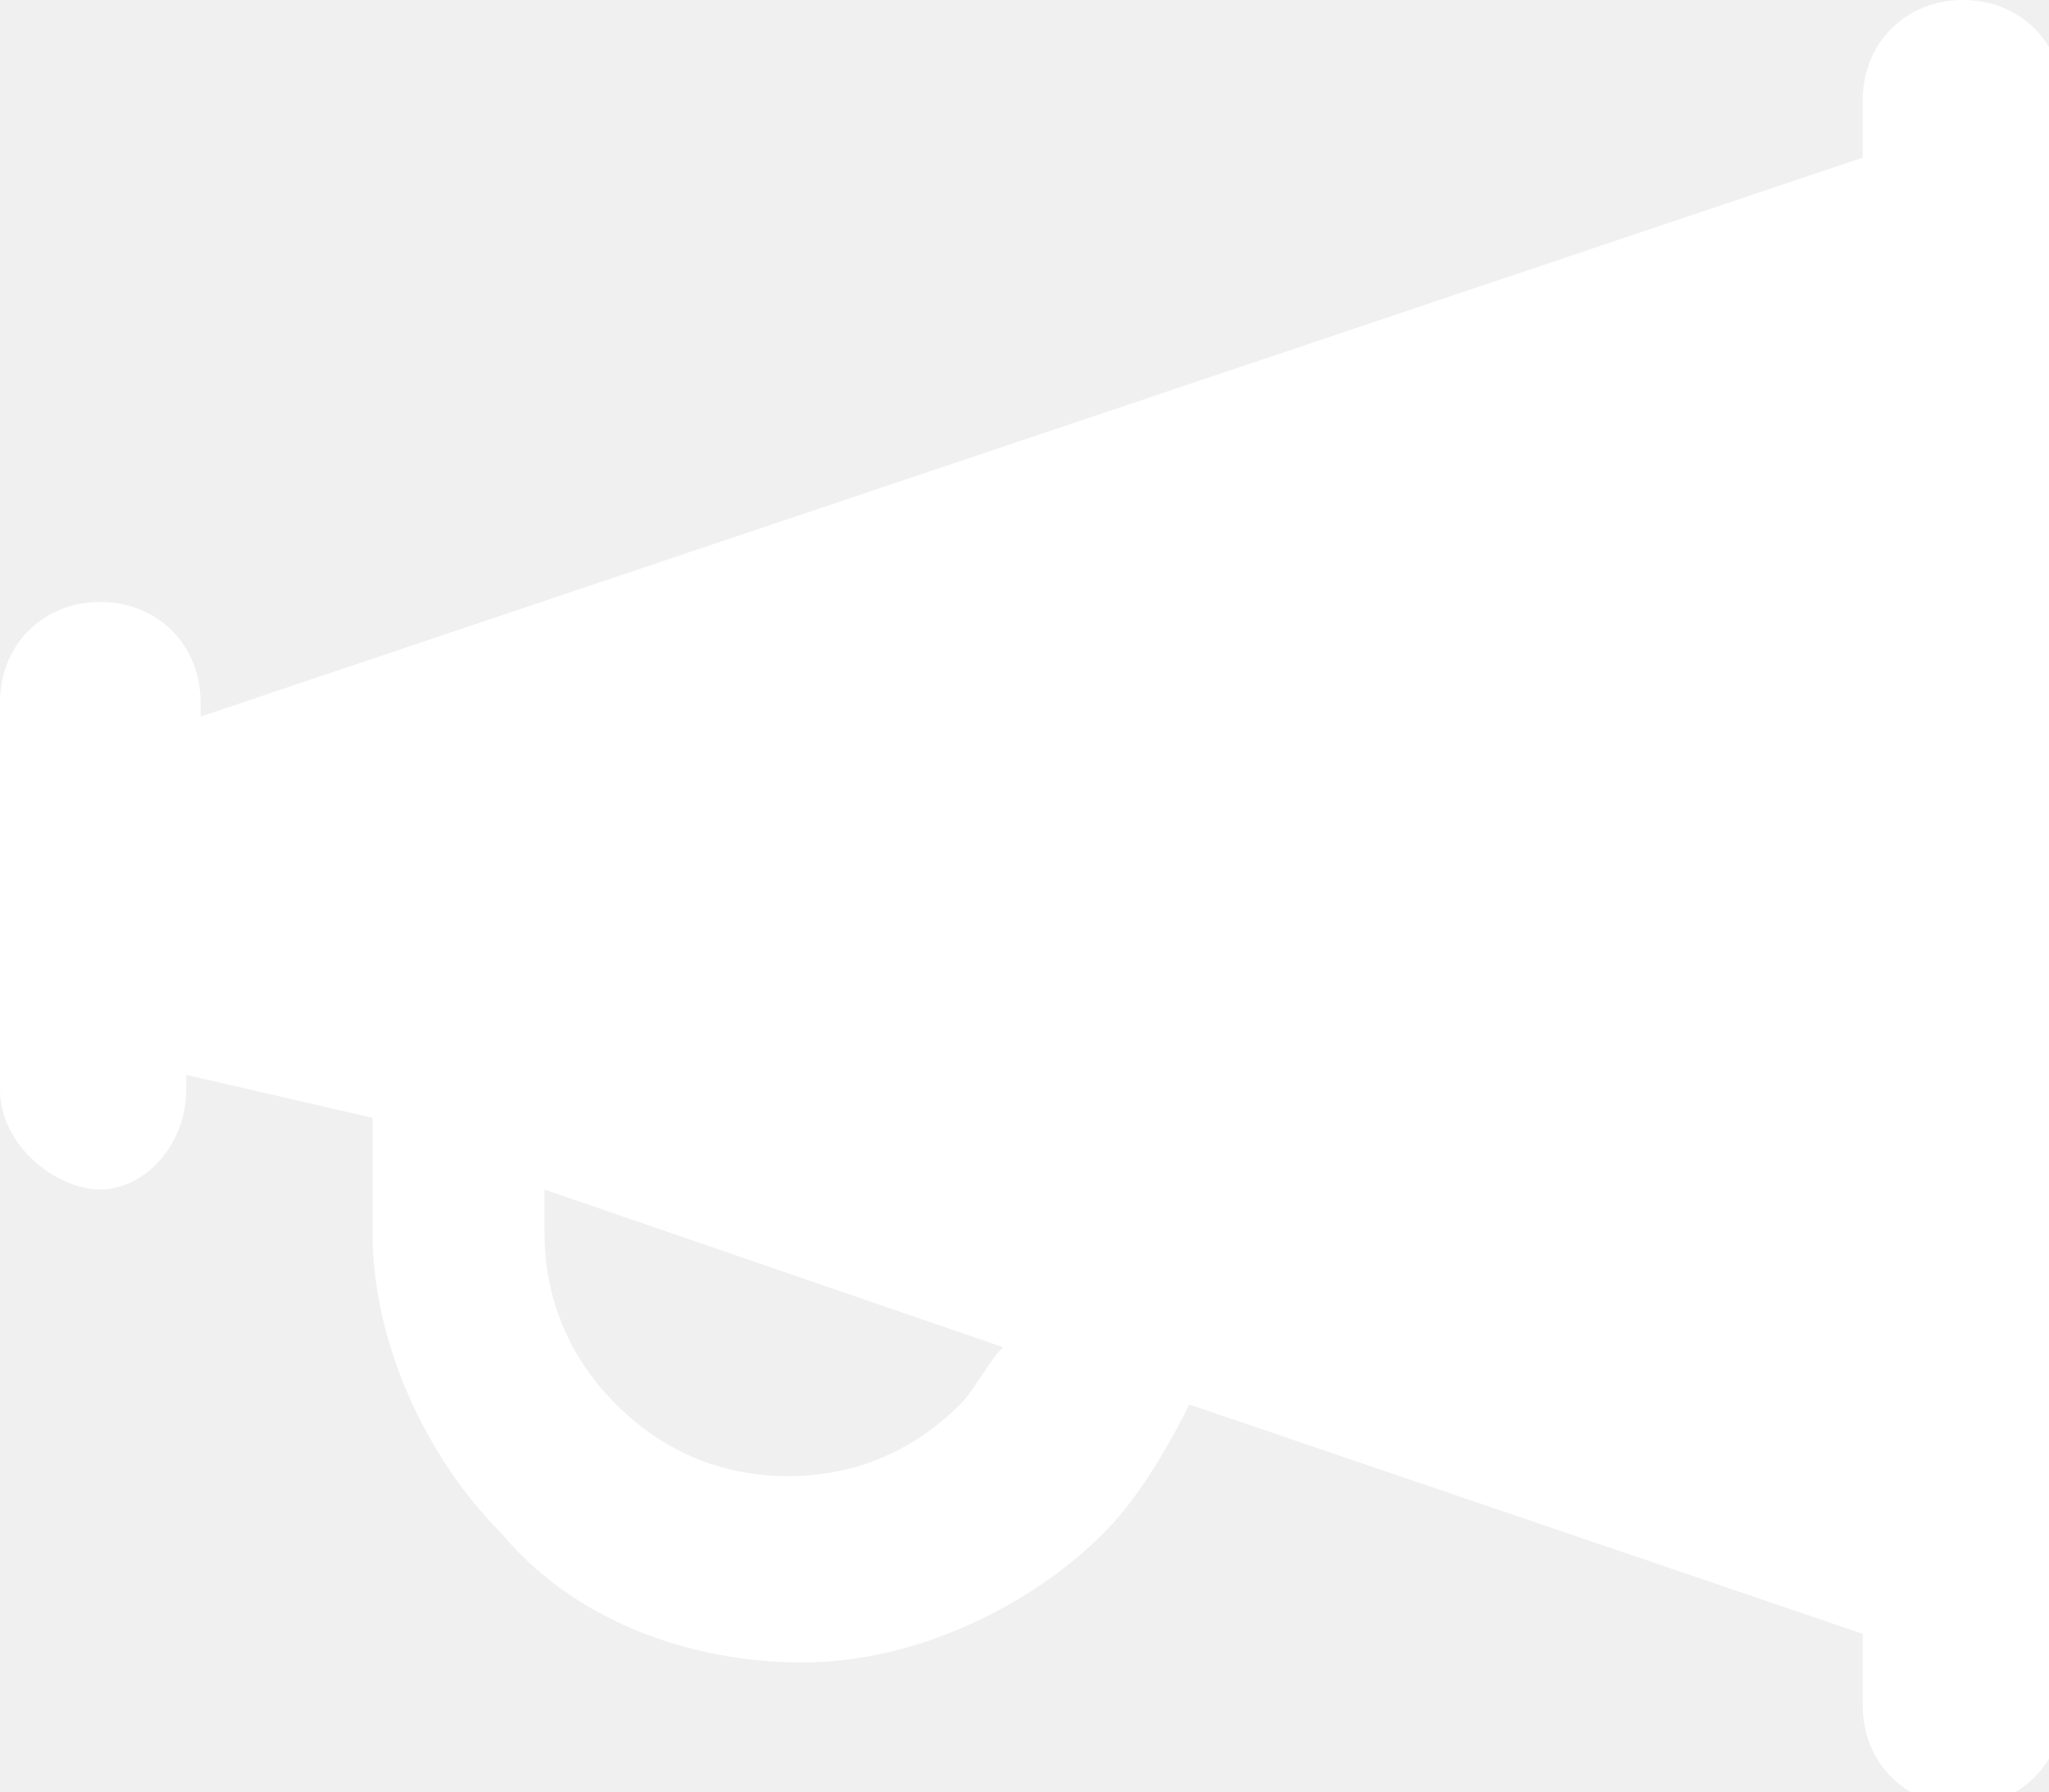
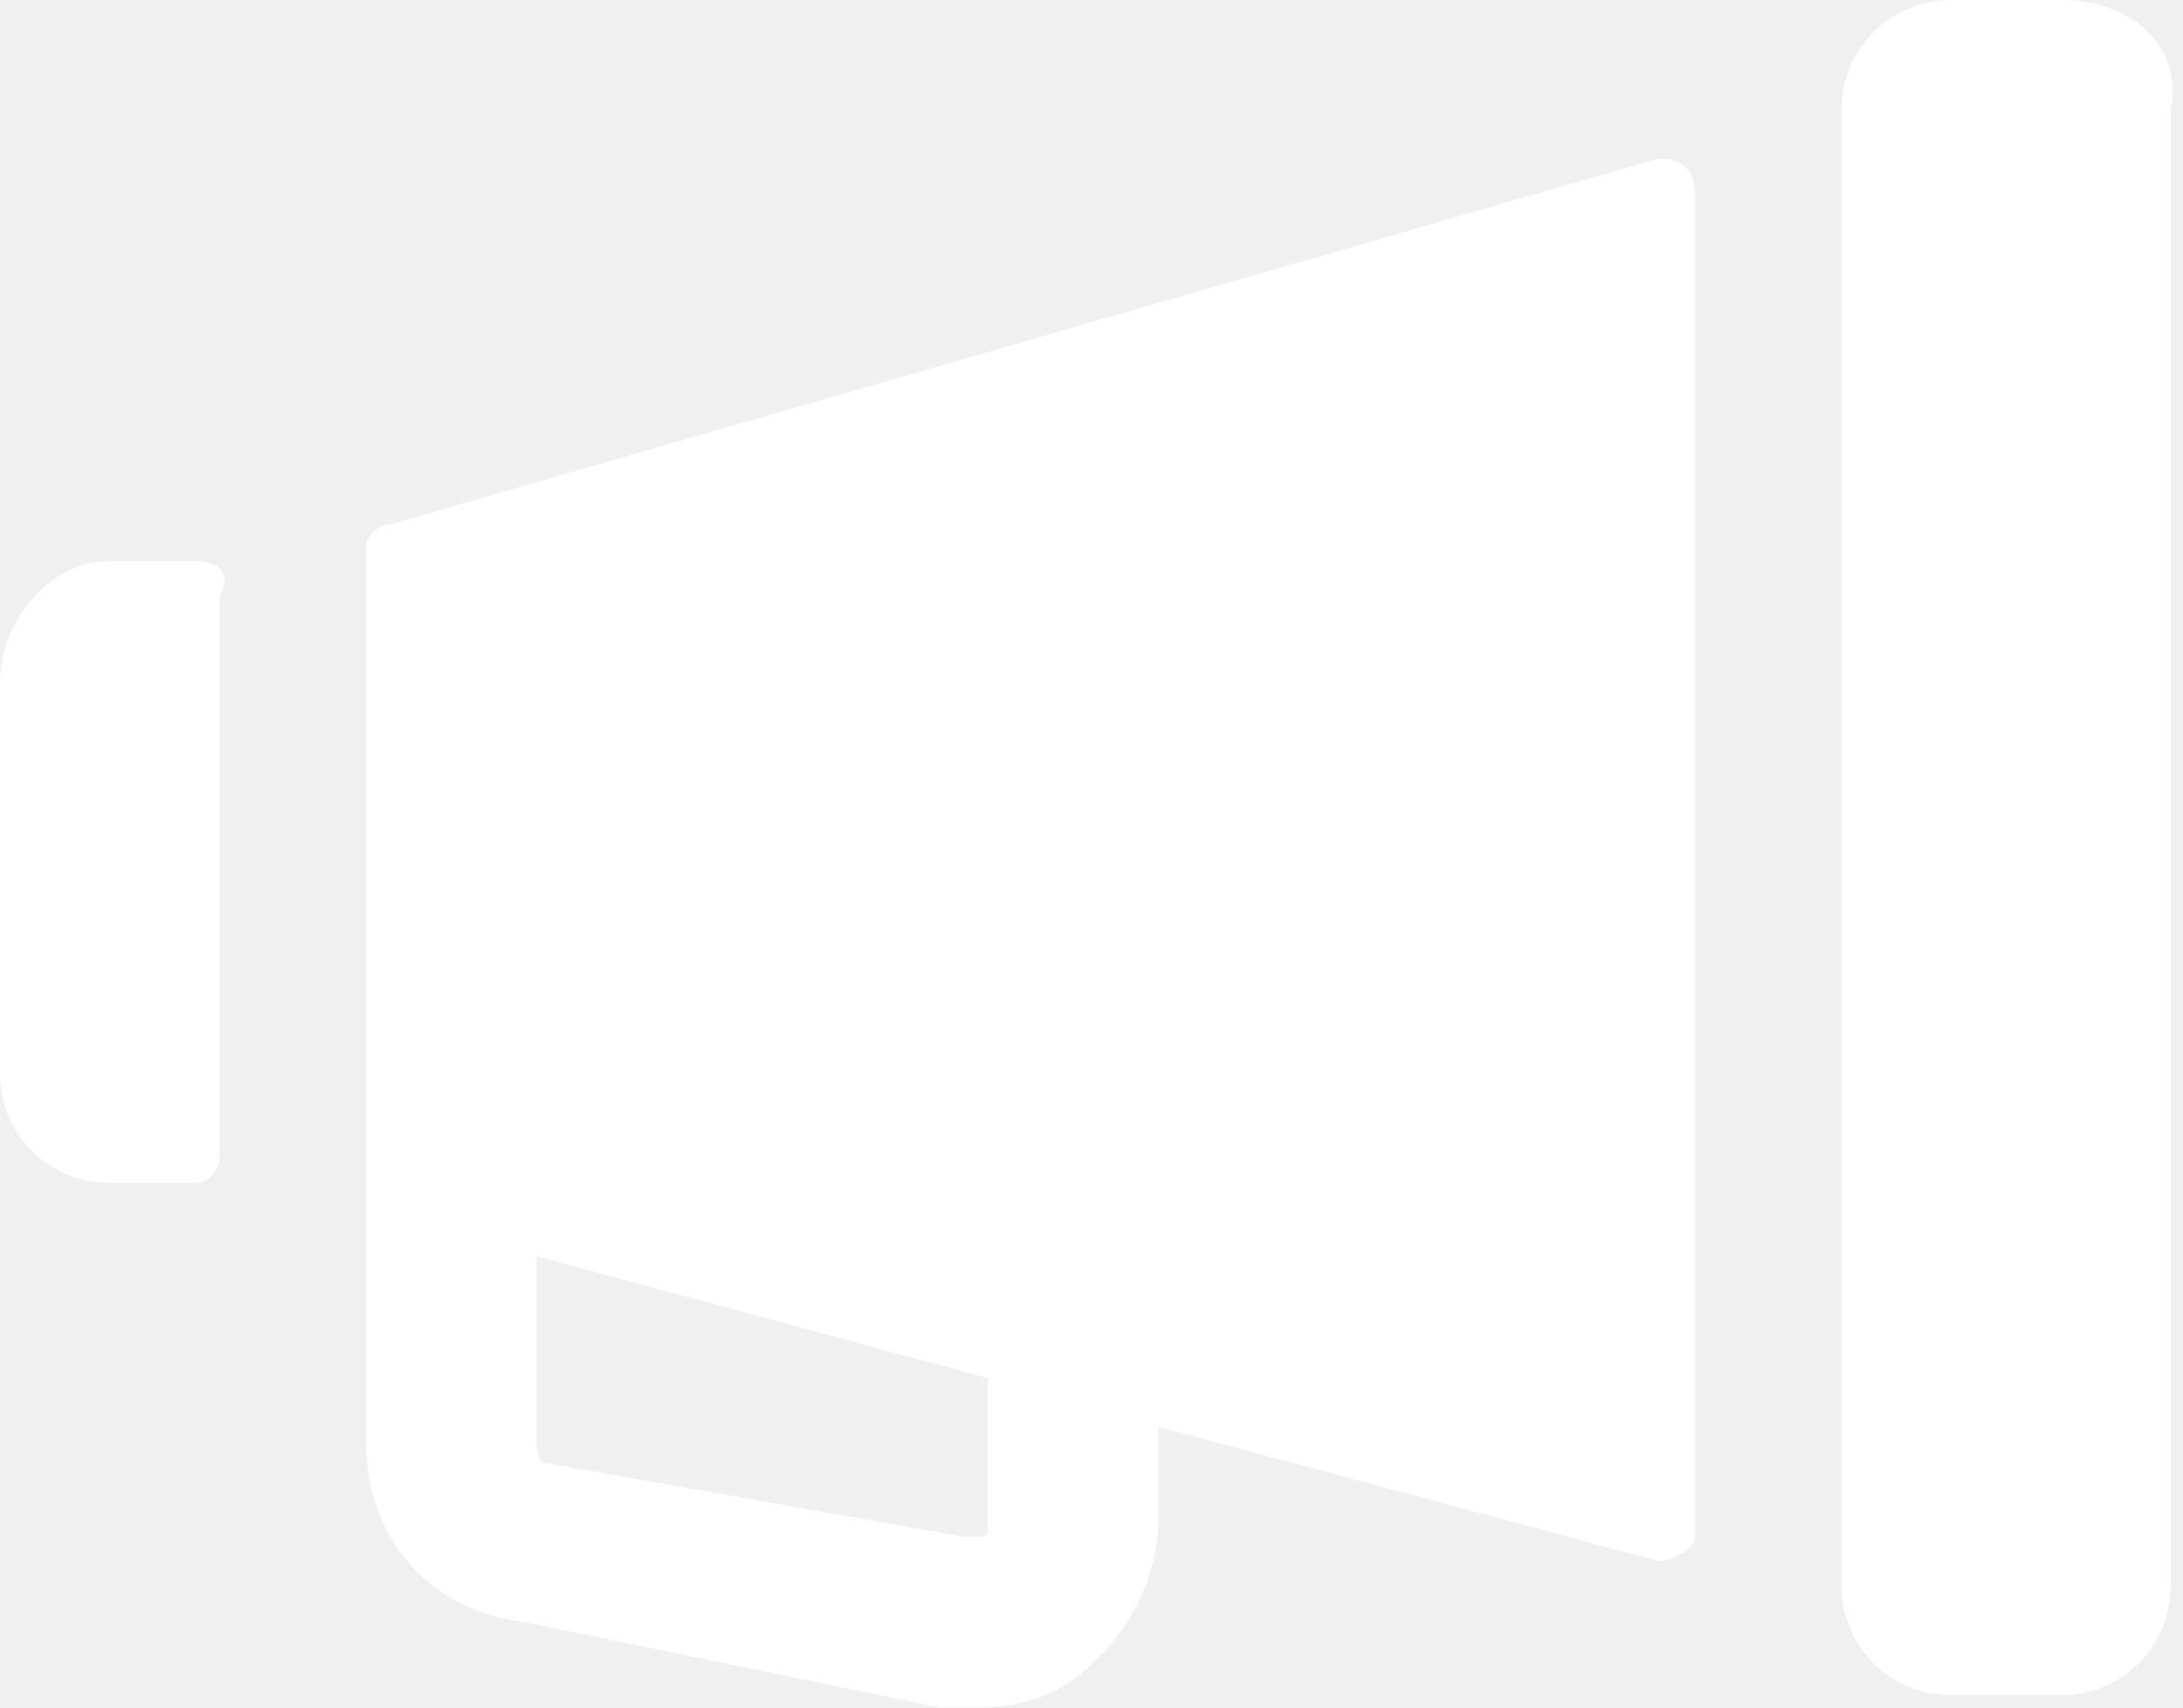
- <svg xmlns="http://www.w3.org/2000/svg" version="1.1" id="圖層_1" x="0px" y="0px" viewBox="0 0 14.3 12.5" style="enable-background:new 0 0 14.3 12.5;" xml:space="preserve">
+ <svg xmlns="http://www.w3.org/2000/svg" version="1.1" id="圖層_1" x="0px" y="0px" viewBox="0 0 17.9 14" style="enable-background:new 0 0 17.9 14;" xml:space="preserve">
  <style type="text/css">
	.st0{fill:#FFFFFF;}
</style>
-   <path class="st0" d="M13,0.7C13,0.3,13.3,0,13.7,0c0.4,0,0.7,0.3,0.7,0.7v11.2c0,0.4-0.3,0.7-0.7,0.7c-0.4,0-0.7-0.3-0.7-0.7v-0.5  L8.3,9.8c-0.2,0.4-0.4,0.7-0.6,0.9c-0.5,0.5-1.3,0.9-2.1,0.9c-0.8,0-1.6-0.3-2.1-0.9c-0.5-0.5-0.9-1.3-0.9-2.1V7.8L1.3,7.5v0.1  C1.3,8,1,8.3,0.7,8.3S0,8,0,7.6V4.9c0-0.4,0.3-0.7,0.7-0.7s0.7,0.3,0.7,0.7v0.1L13,1.1V0.7L13,0.7z M7,9.4L3.8,8.3v0.3  c0,0.5,0.2,0.9,0.5,1.2c0.3,0.3,0.7,0.5,1.2,0.5c0.5,0,0.9-0.2,1.2-0.5C6.8,9.7,6.9,9.5,7,9.4z" />
+   <g>
+     <g>
+       <path class="st0" d="M16.9,0H16c-0.5,0-0.9,0.4-0.9,0.9V13c0,0.5,0.4,0.9,0.9,0.9h0.9c0.5,0,0.9-0.4,0.9-0.9V0.9    C17.9,0.4,17.5,0,16.9,0z" />
+       <path class="st0" d="M13.6,1.3L3.2,4.3C3.1,4.3,3,4.4,3,4.5V10h0v1.8c0,0.8,0.5,1.4,1.3,1.5L7.7,14c0.1,0,0.2,0,0.3,0    c0.4,0,0.7-0.1,1-0.4c0.3-0.3,0.5-0.7,0.5-1.2v-0.7l4.1,1.1c0.1,0,0.3-0.1,0.3-0.2V1.6C13.9,1.4,13.8,1.3,13.6,1.3z M8.1,12.5    c0,0.1,0,0.1-0.1,0.1c0,0-0.1,0-0.1,0c0,0,0,0,0,0L4.5,12c-0.1,0-0.1-0.1-0.1-0.2v-1.5l3.7,1V12.5z M1.6,4.6H0.9    C0.4,4.6,0,5.1,0,5.6v3.2c0,0.5,0.4,0.9,0.9,0.9h0.7c0.1,0,0.2-0.1,0.2-0.2V4.9C1.9,4.7,1.8,4.6,1.6,4.6z" />
+     </g>
+   </g>
</svg>
